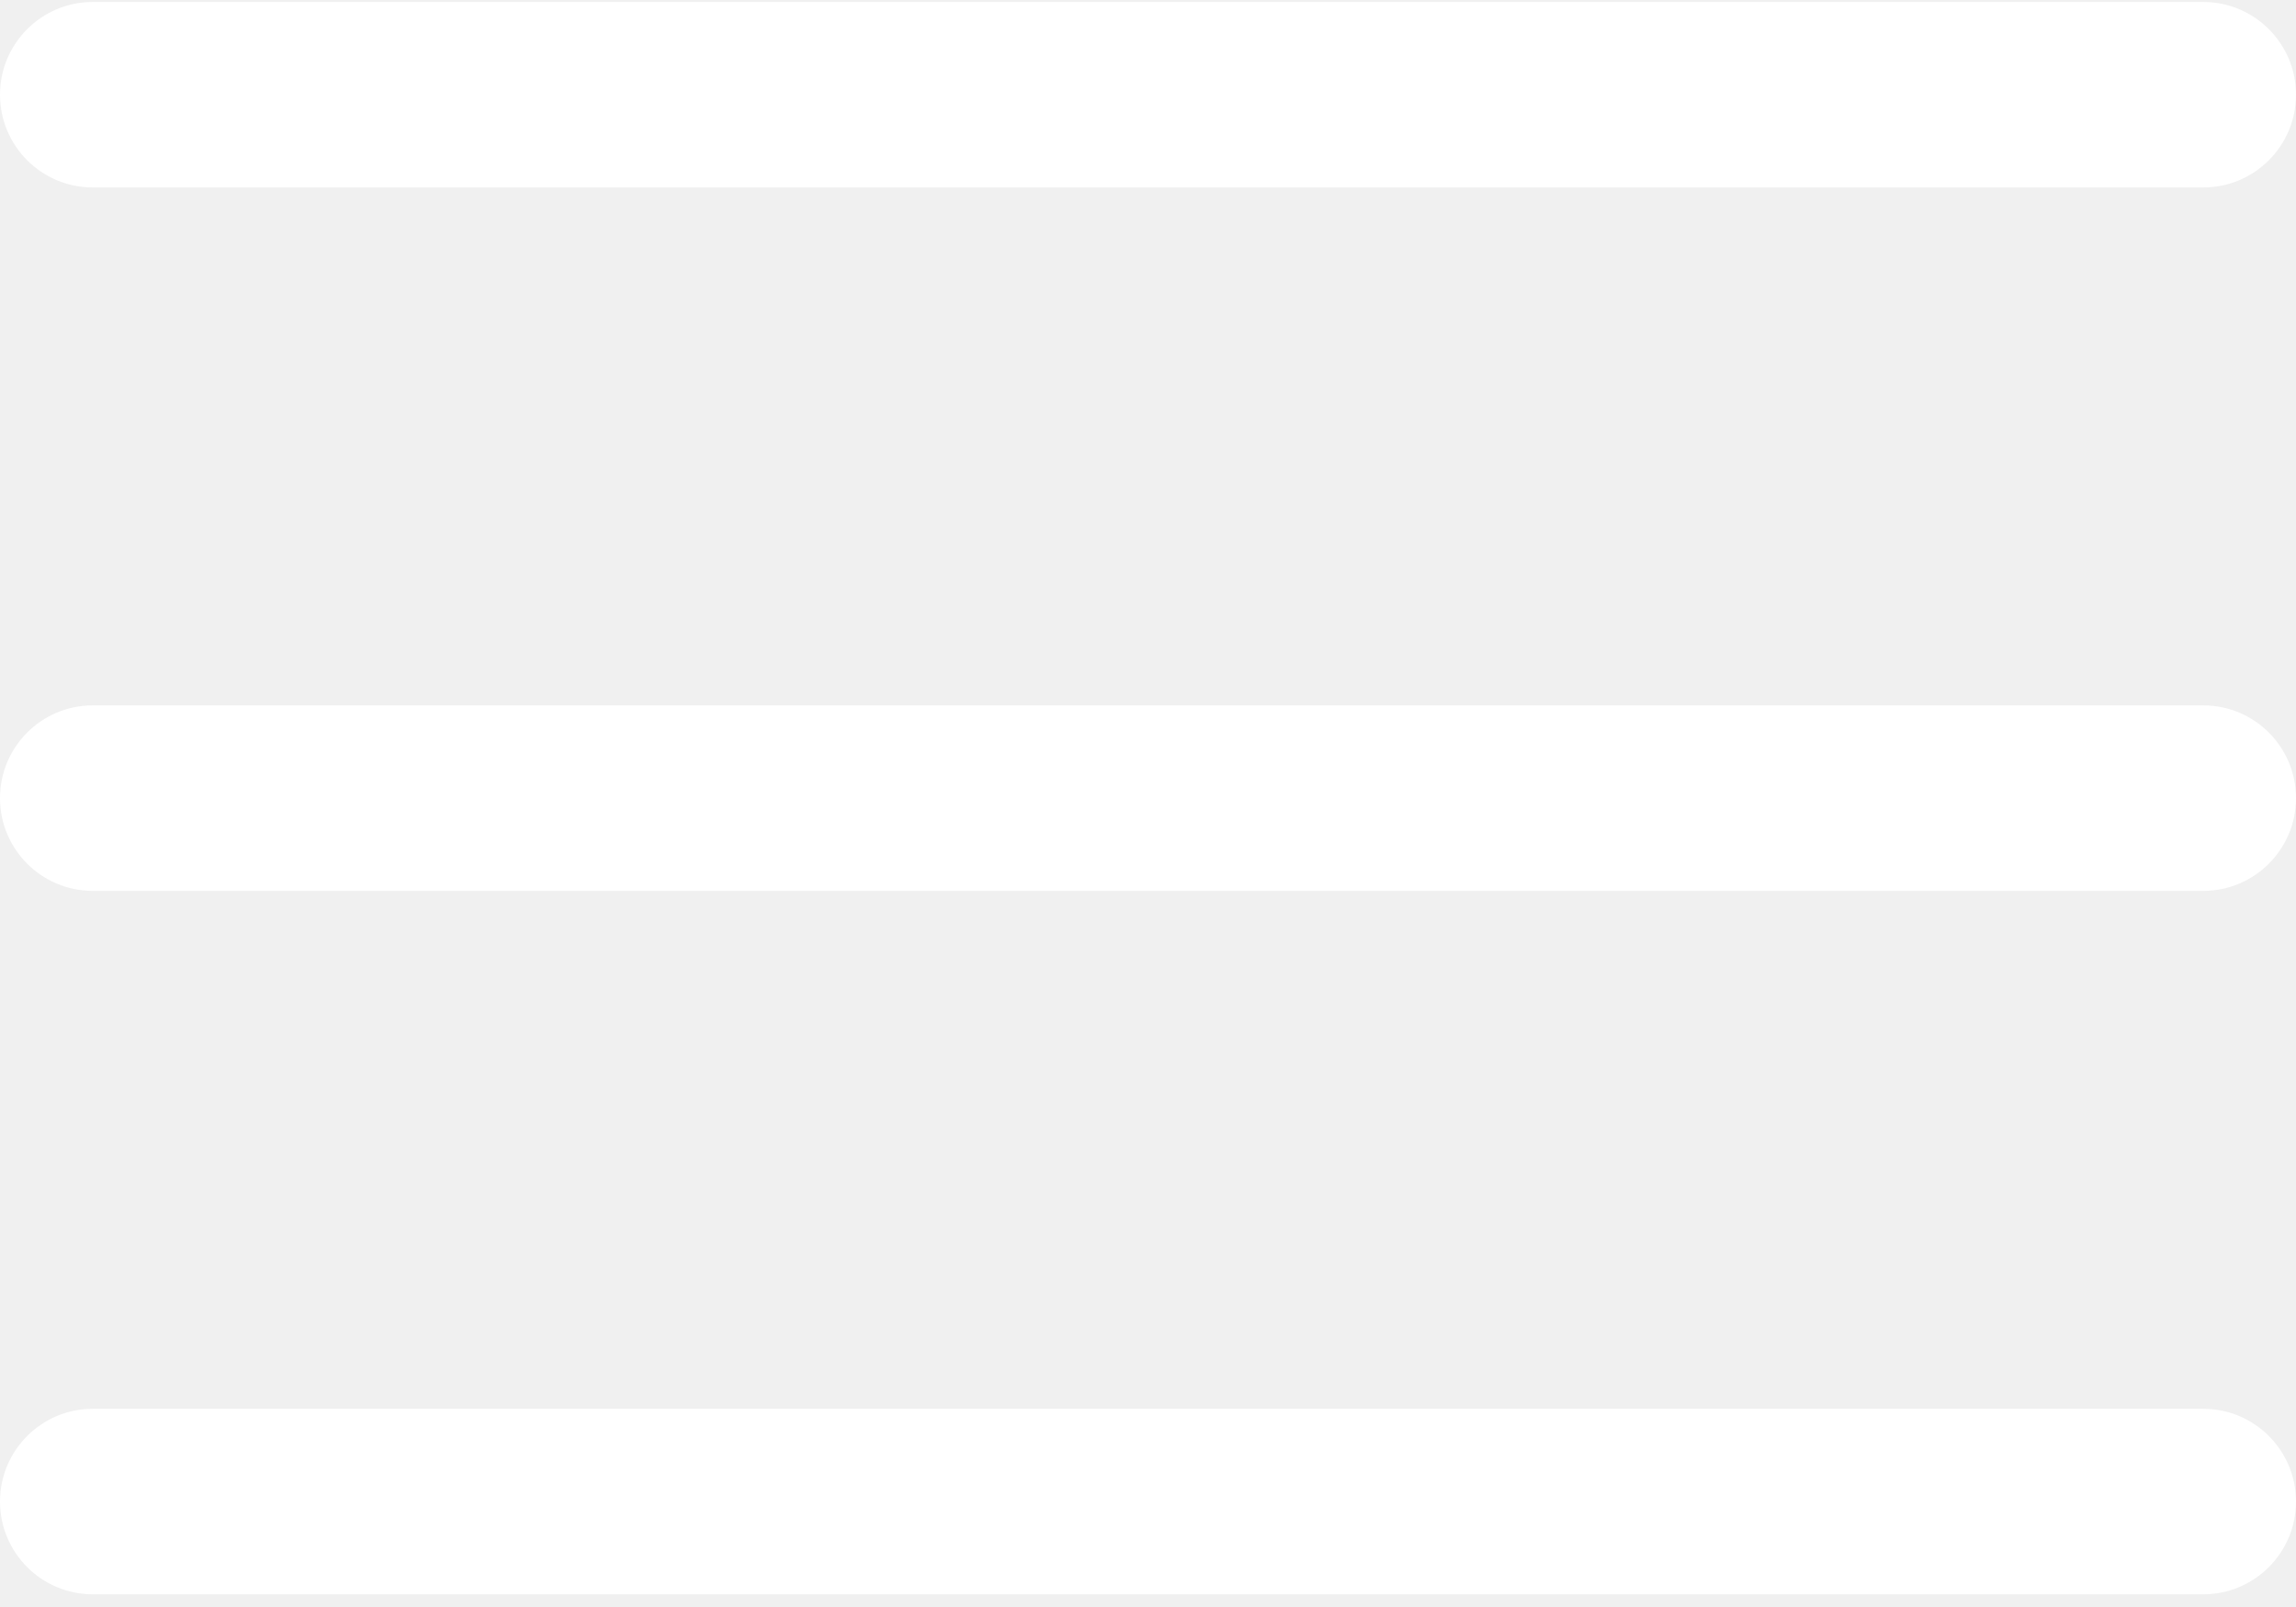
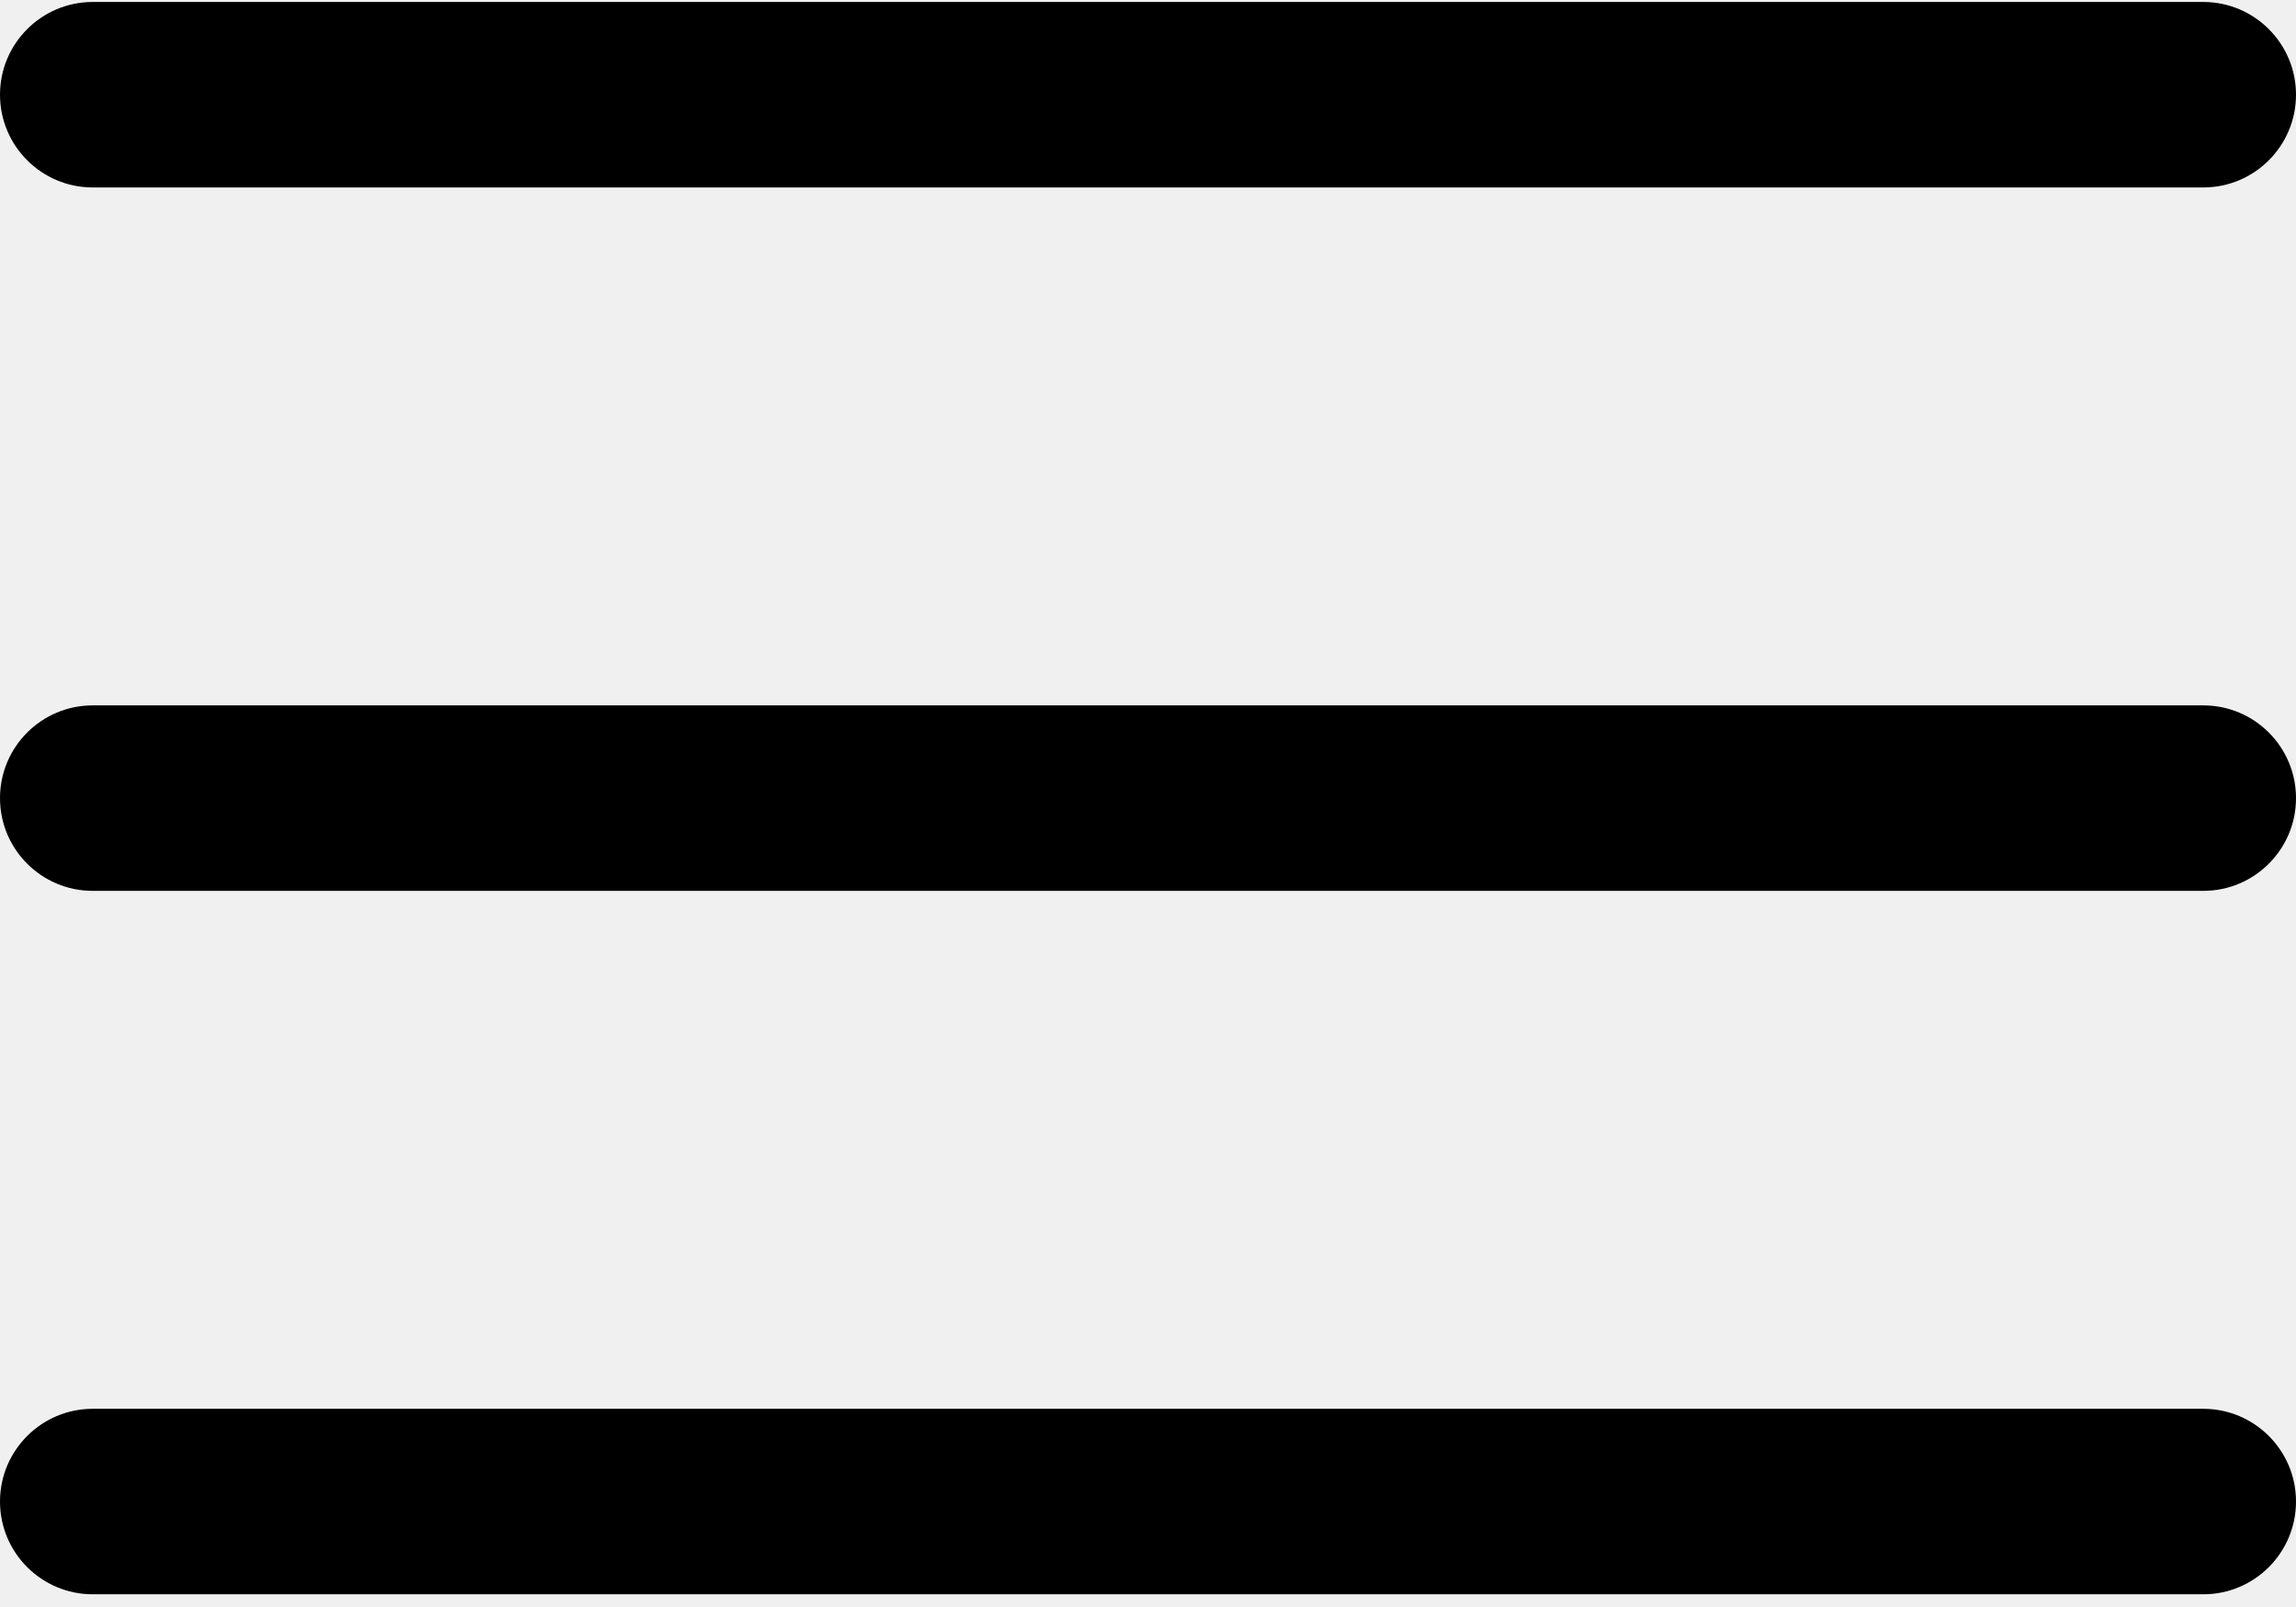
<svg xmlns="http://www.w3.org/2000/svg" width="20" height="14" viewBox="0 0 20 14" fill="none">
-   <path d="M19.192 0H0.808C0.362 0 0 0.362 0 0.808C0 1.254 0.362 1.616 0.808 1.616H19.192C19.638 1.616 20 1.254 20 0.808C20 0.362 19.638 0 19.192 0Z" transform="translate(0 6.14514)" fill="white" />
-   <path d="M19.192 0H0.808C0.362 0 0 0.362 0 0.808C0 1.254 0.362 1.616 0.808 1.616H19.192C19.638 1.616 20 1.254 20 0.808C20 0.362 19.638 0 19.192 0Z" transform="translate(0 0.0170898)" fill="white" />
-   <path d="M19.192 0H0.808C0.362 0 0 0.362 0 0.808C0 1.254 0.362 1.616 0.808 1.616H19.192C19.638 1.616 20 1.254 20 0.808C20 0.362 19.638 0 19.192 0Z" transform="translate(0 12.2733)" fill="white" />
+   <path d="M19.192 0H0.808C0.362 0 0 0.362 0 0.808C0 1.254 0.362 1.616 0.808 1.616H19.192C19.638 1.616 20 1.254 20 0.808C20 0.362 19.638 0 19.192 0Z" transform="translate(0 6.14514)" fill="#000000" />
+   <path d="M19.192 0H0.808C0.362 0 0 0.362 0 0.808C0 1.254 0.362 1.616 0.808 1.616H19.192C19.638 1.616 20 1.254 20 0.808C20 0.362 19.638 0 19.192 0Z" transform="translate(0 0.0170898)" fill="#000000" />
+   <path d="M19.192 0H0.808C0.362 0 0 0.362 0 0.808C0 1.254 0.362 1.616 0.808 1.616H19.192C19.638 1.616 20 1.254 20 0.808C20 0.362 19.638 0 19.192 0Z" transform="translate(0 12.2733)" fill="#000000" />
</svg>
